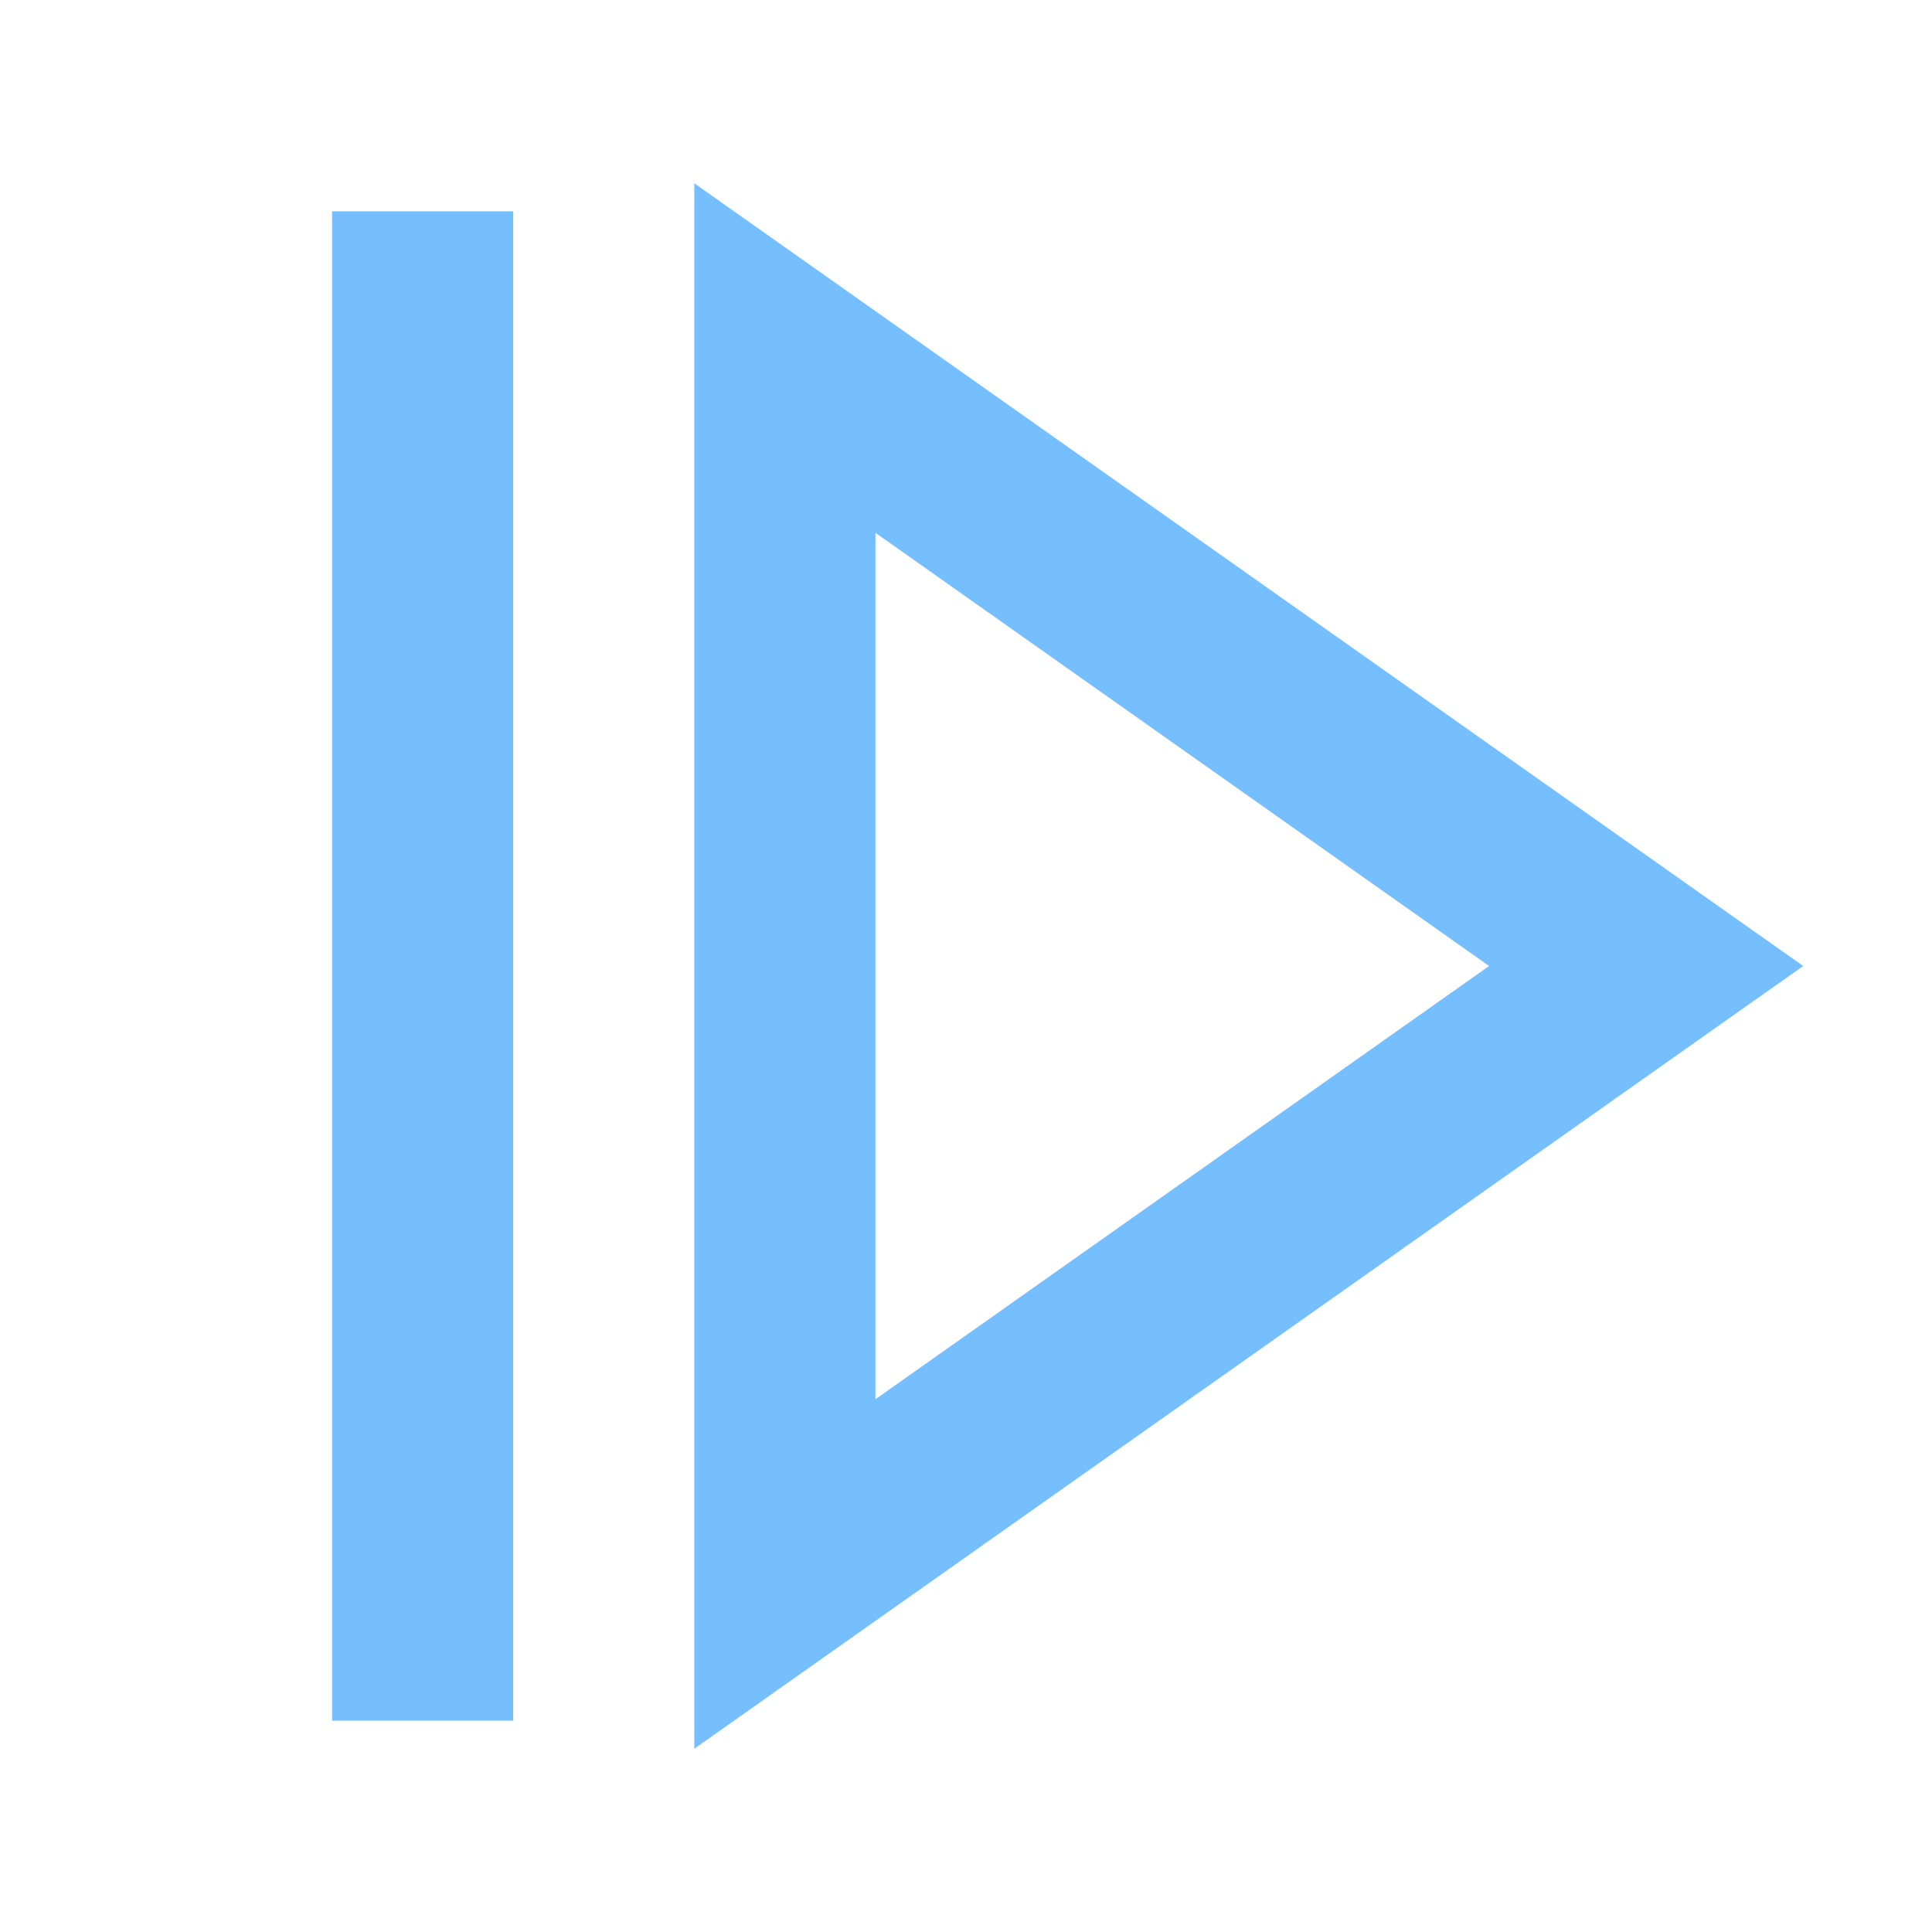
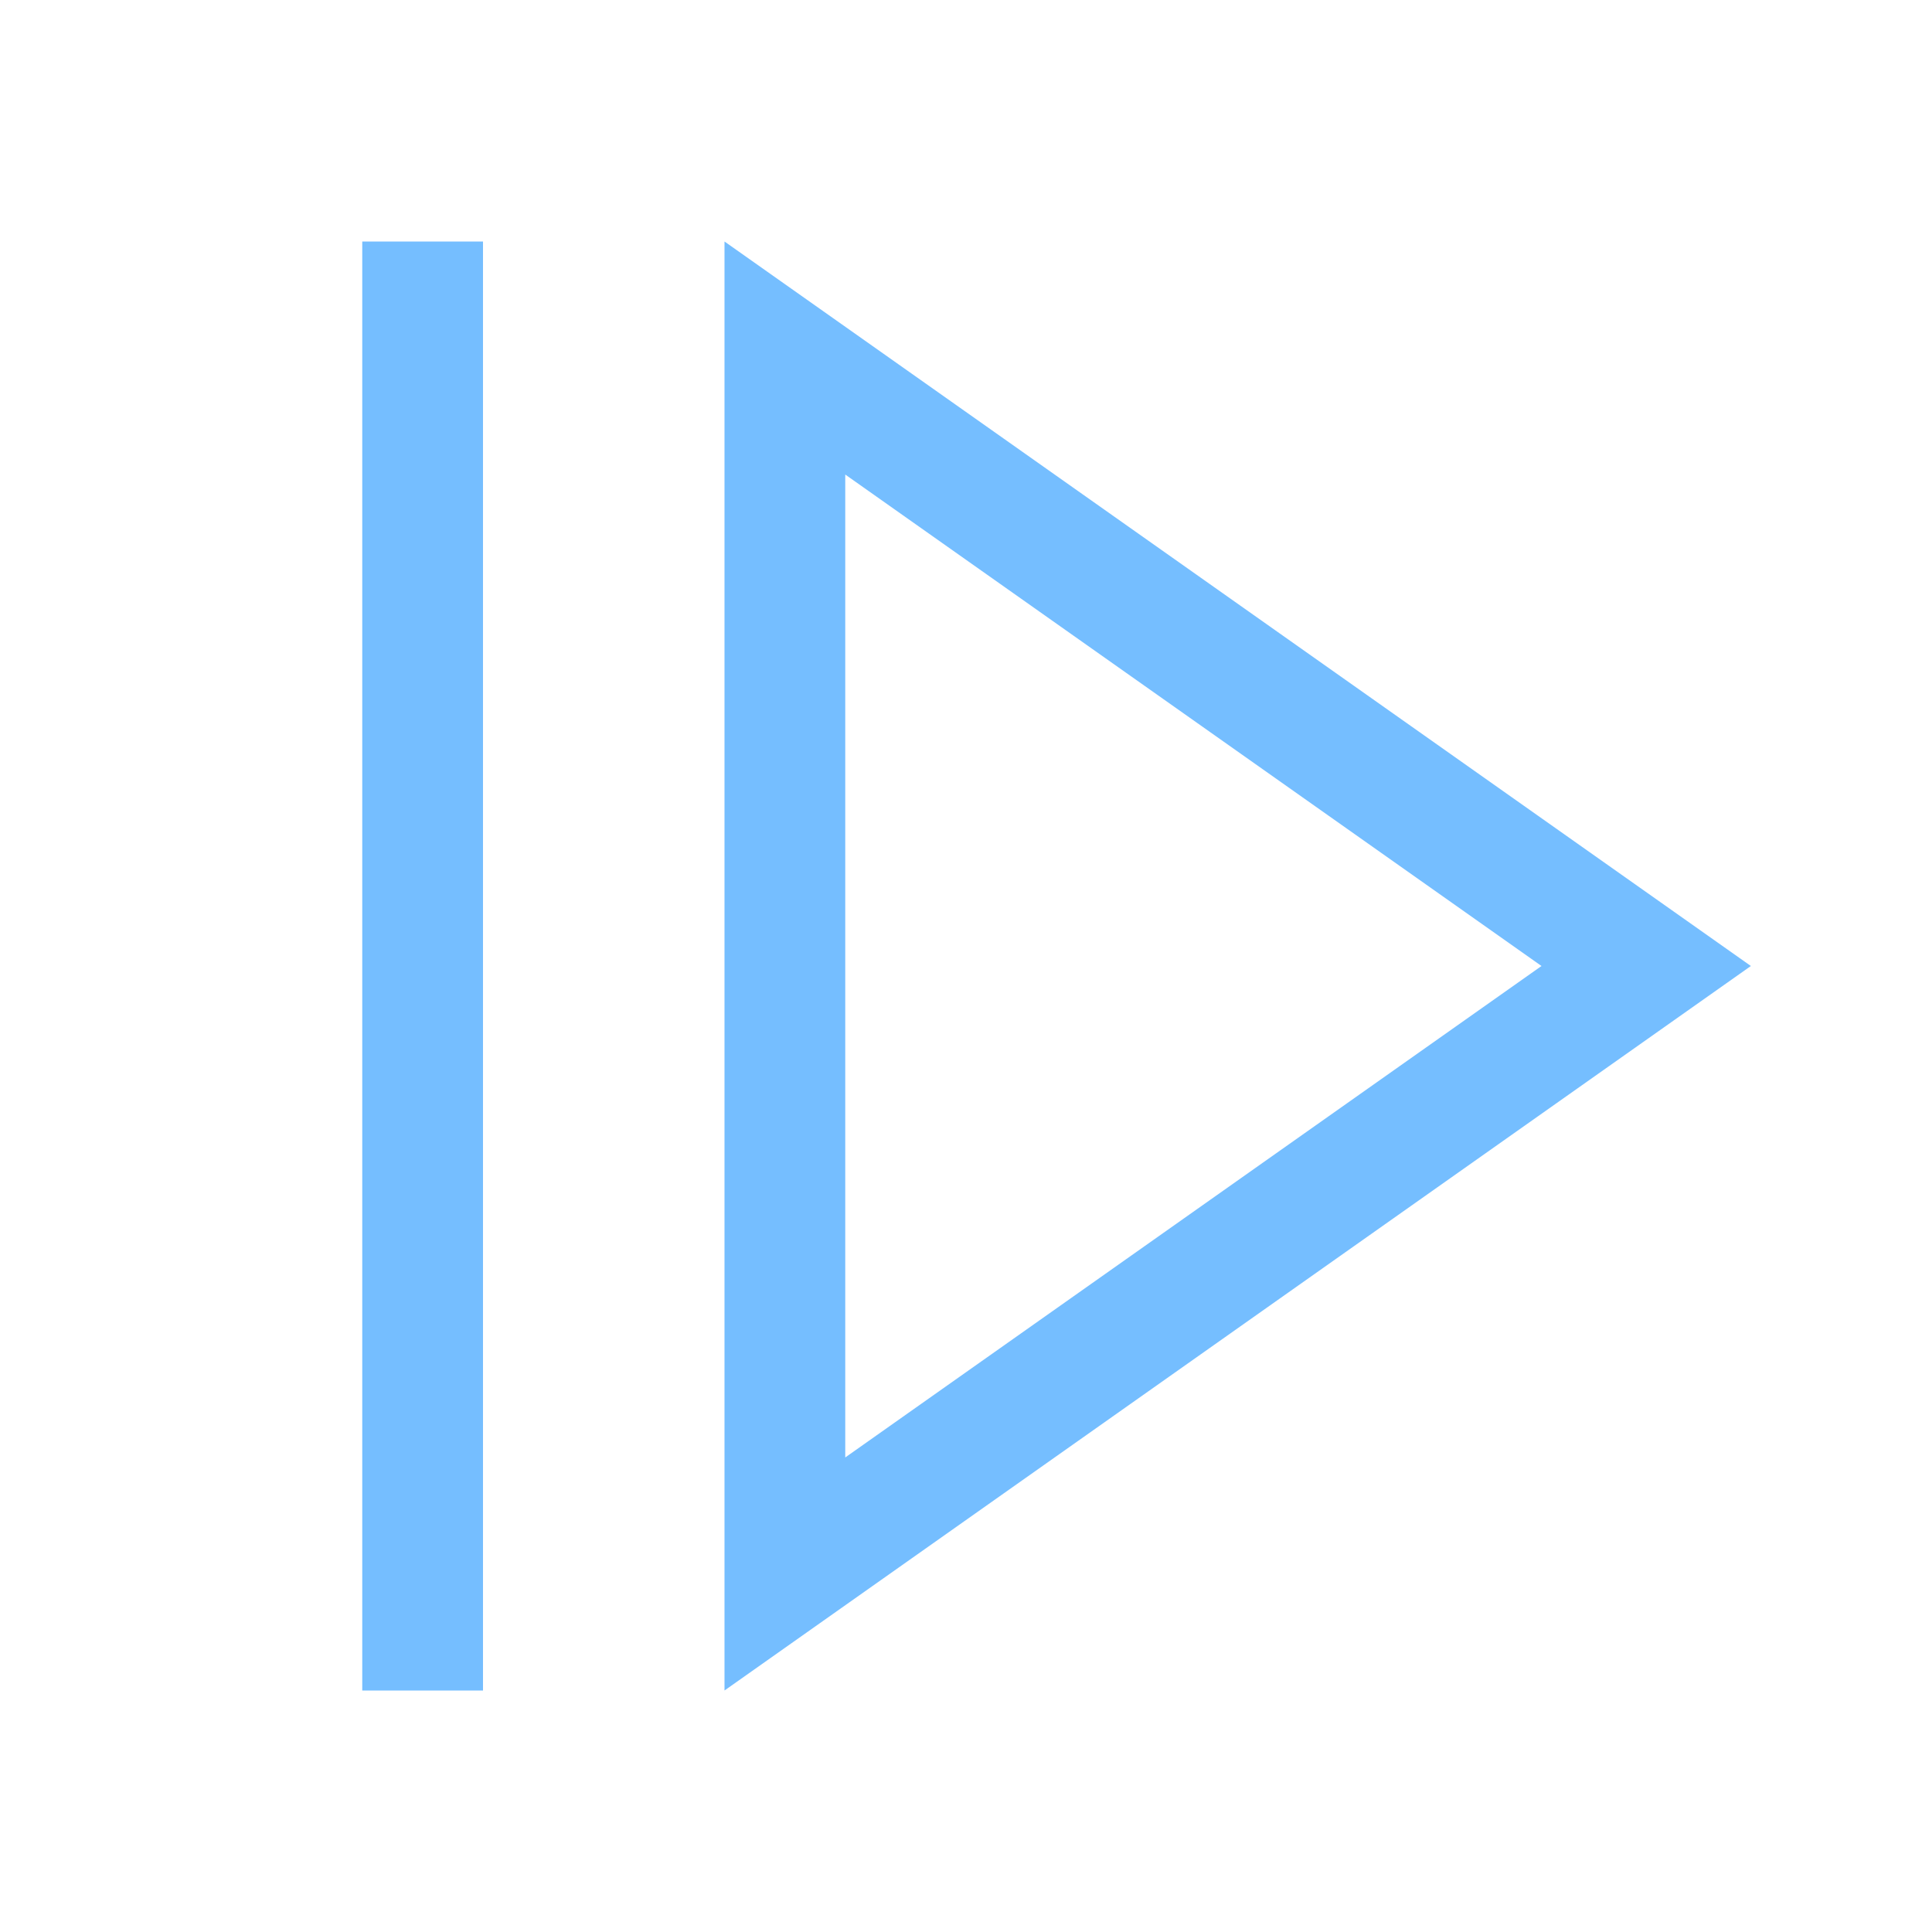
<svg xmlns="http://www.w3.org/2000/svg" width="16" height="16" viewBox="0 0 16 16" fill="none">
  <path d="M3 2V14H4V2H3ZM14.5 8L6 2V14L14.5 8ZM7 3.93L12.766 8L7 12.07V3.93Z" fill="#75BEFF" />
-   <path d="M3 2H2.75V1.75H3V2ZM3 14V14.25H2.75V14H3ZM4 14H4.25V14.25H4V14ZM4 2V1.75H4.25V2H4ZM14.5 8L14.644 7.796L14.934 8L14.644 8.204L14.5 8ZM6 2H5.75V1.518L6.144 1.796L6 2ZM6 14L6.144 14.204L5.75 14.482V14H6ZM7 3.93H6.75V3.447L7.144 3.725L7 3.93ZM12.766 8L12.91 7.796L13.199 8L12.91 8.204L12.766 8ZM7 12.07L7.144 12.274L6.75 12.553V12.07H7ZM3.25 2V14H2.75V2H3.25ZM3 13.75H4V14.25H3V13.75ZM3.75 14V2H4.25V14H3.75ZM4 2.25H3V1.75H4V2.25ZM14.356 8.204L5.856 2.204L6.144 1.796L14.644 7.796L14.356 8.204ZM6.25 2V14H5.75V2H6.25ZM5.856 13.796L14.356 7.796L14.644 8.204L6.144 14.204L5.856 13.796ZM7.144 3.725L12.91 7.796L12.621 8.204L6.856 4.134L7.144 3.725ZM12.91 8.204L7.144 12.274L6.856 11.866L12.621 7.796L12.91 8.204ZM6.75 12.07V3.93H7.25V12.07H6.75Z" fill="#75BEFF" />
</svg>
